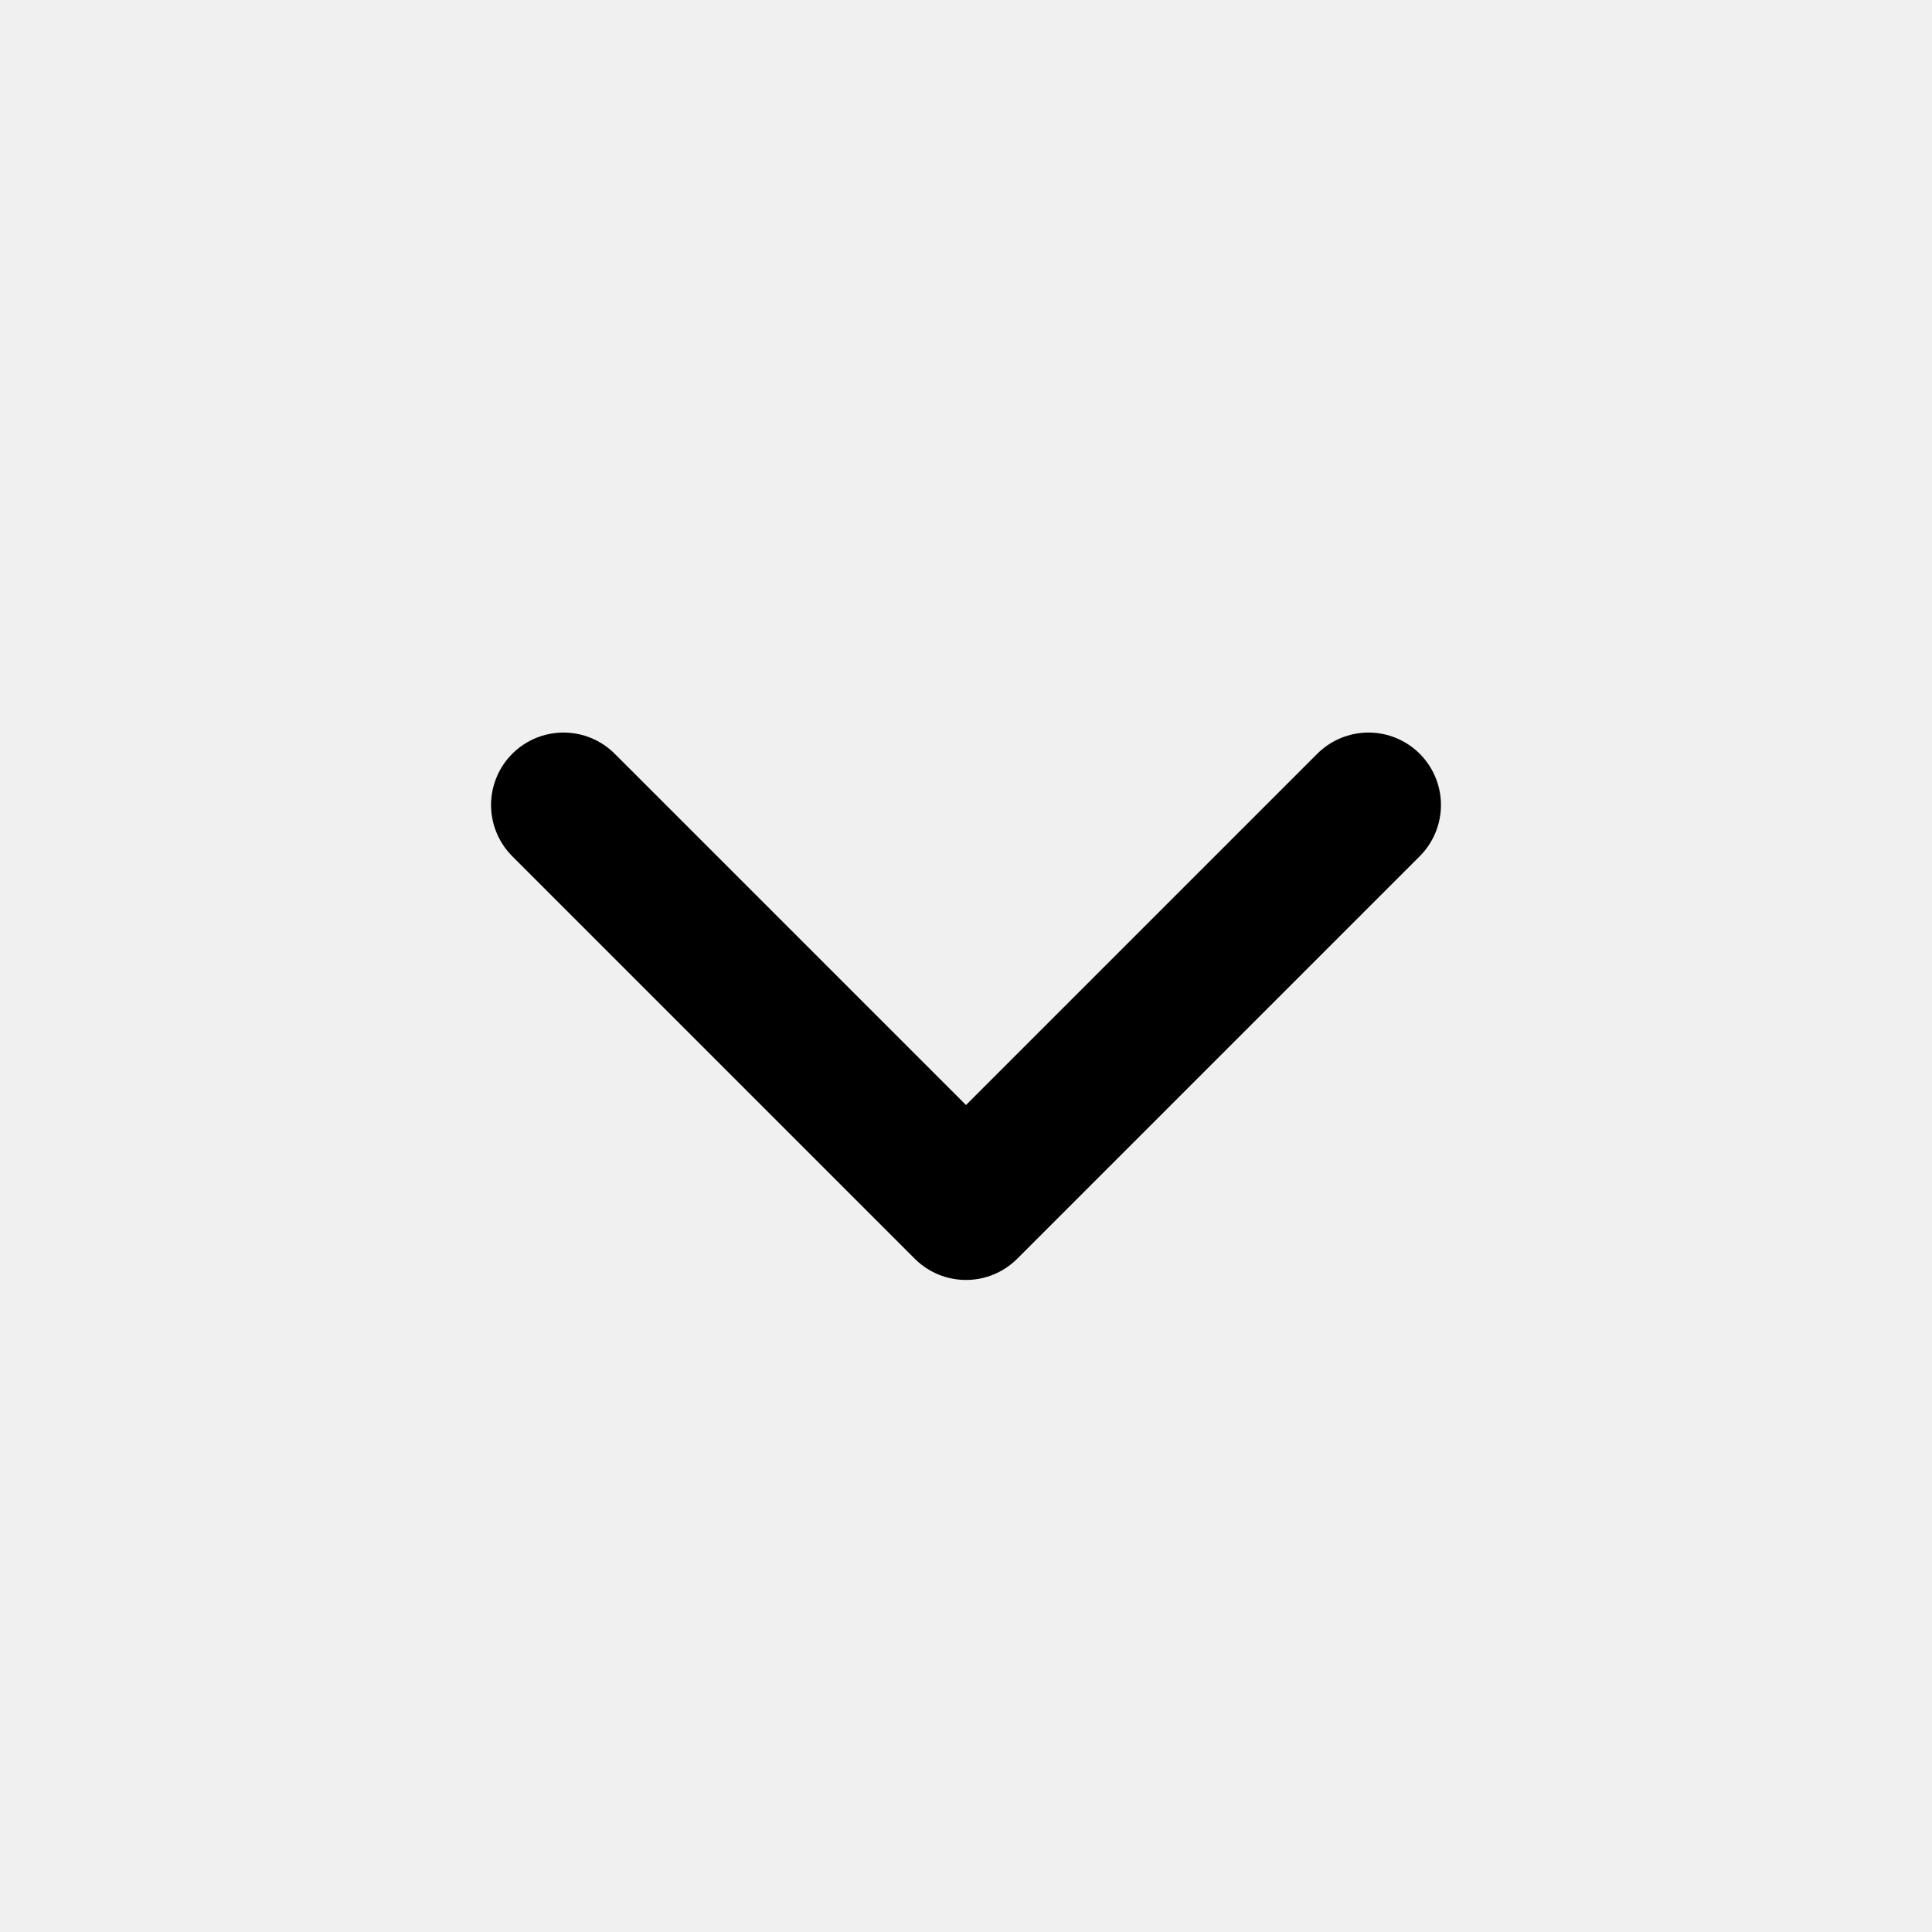
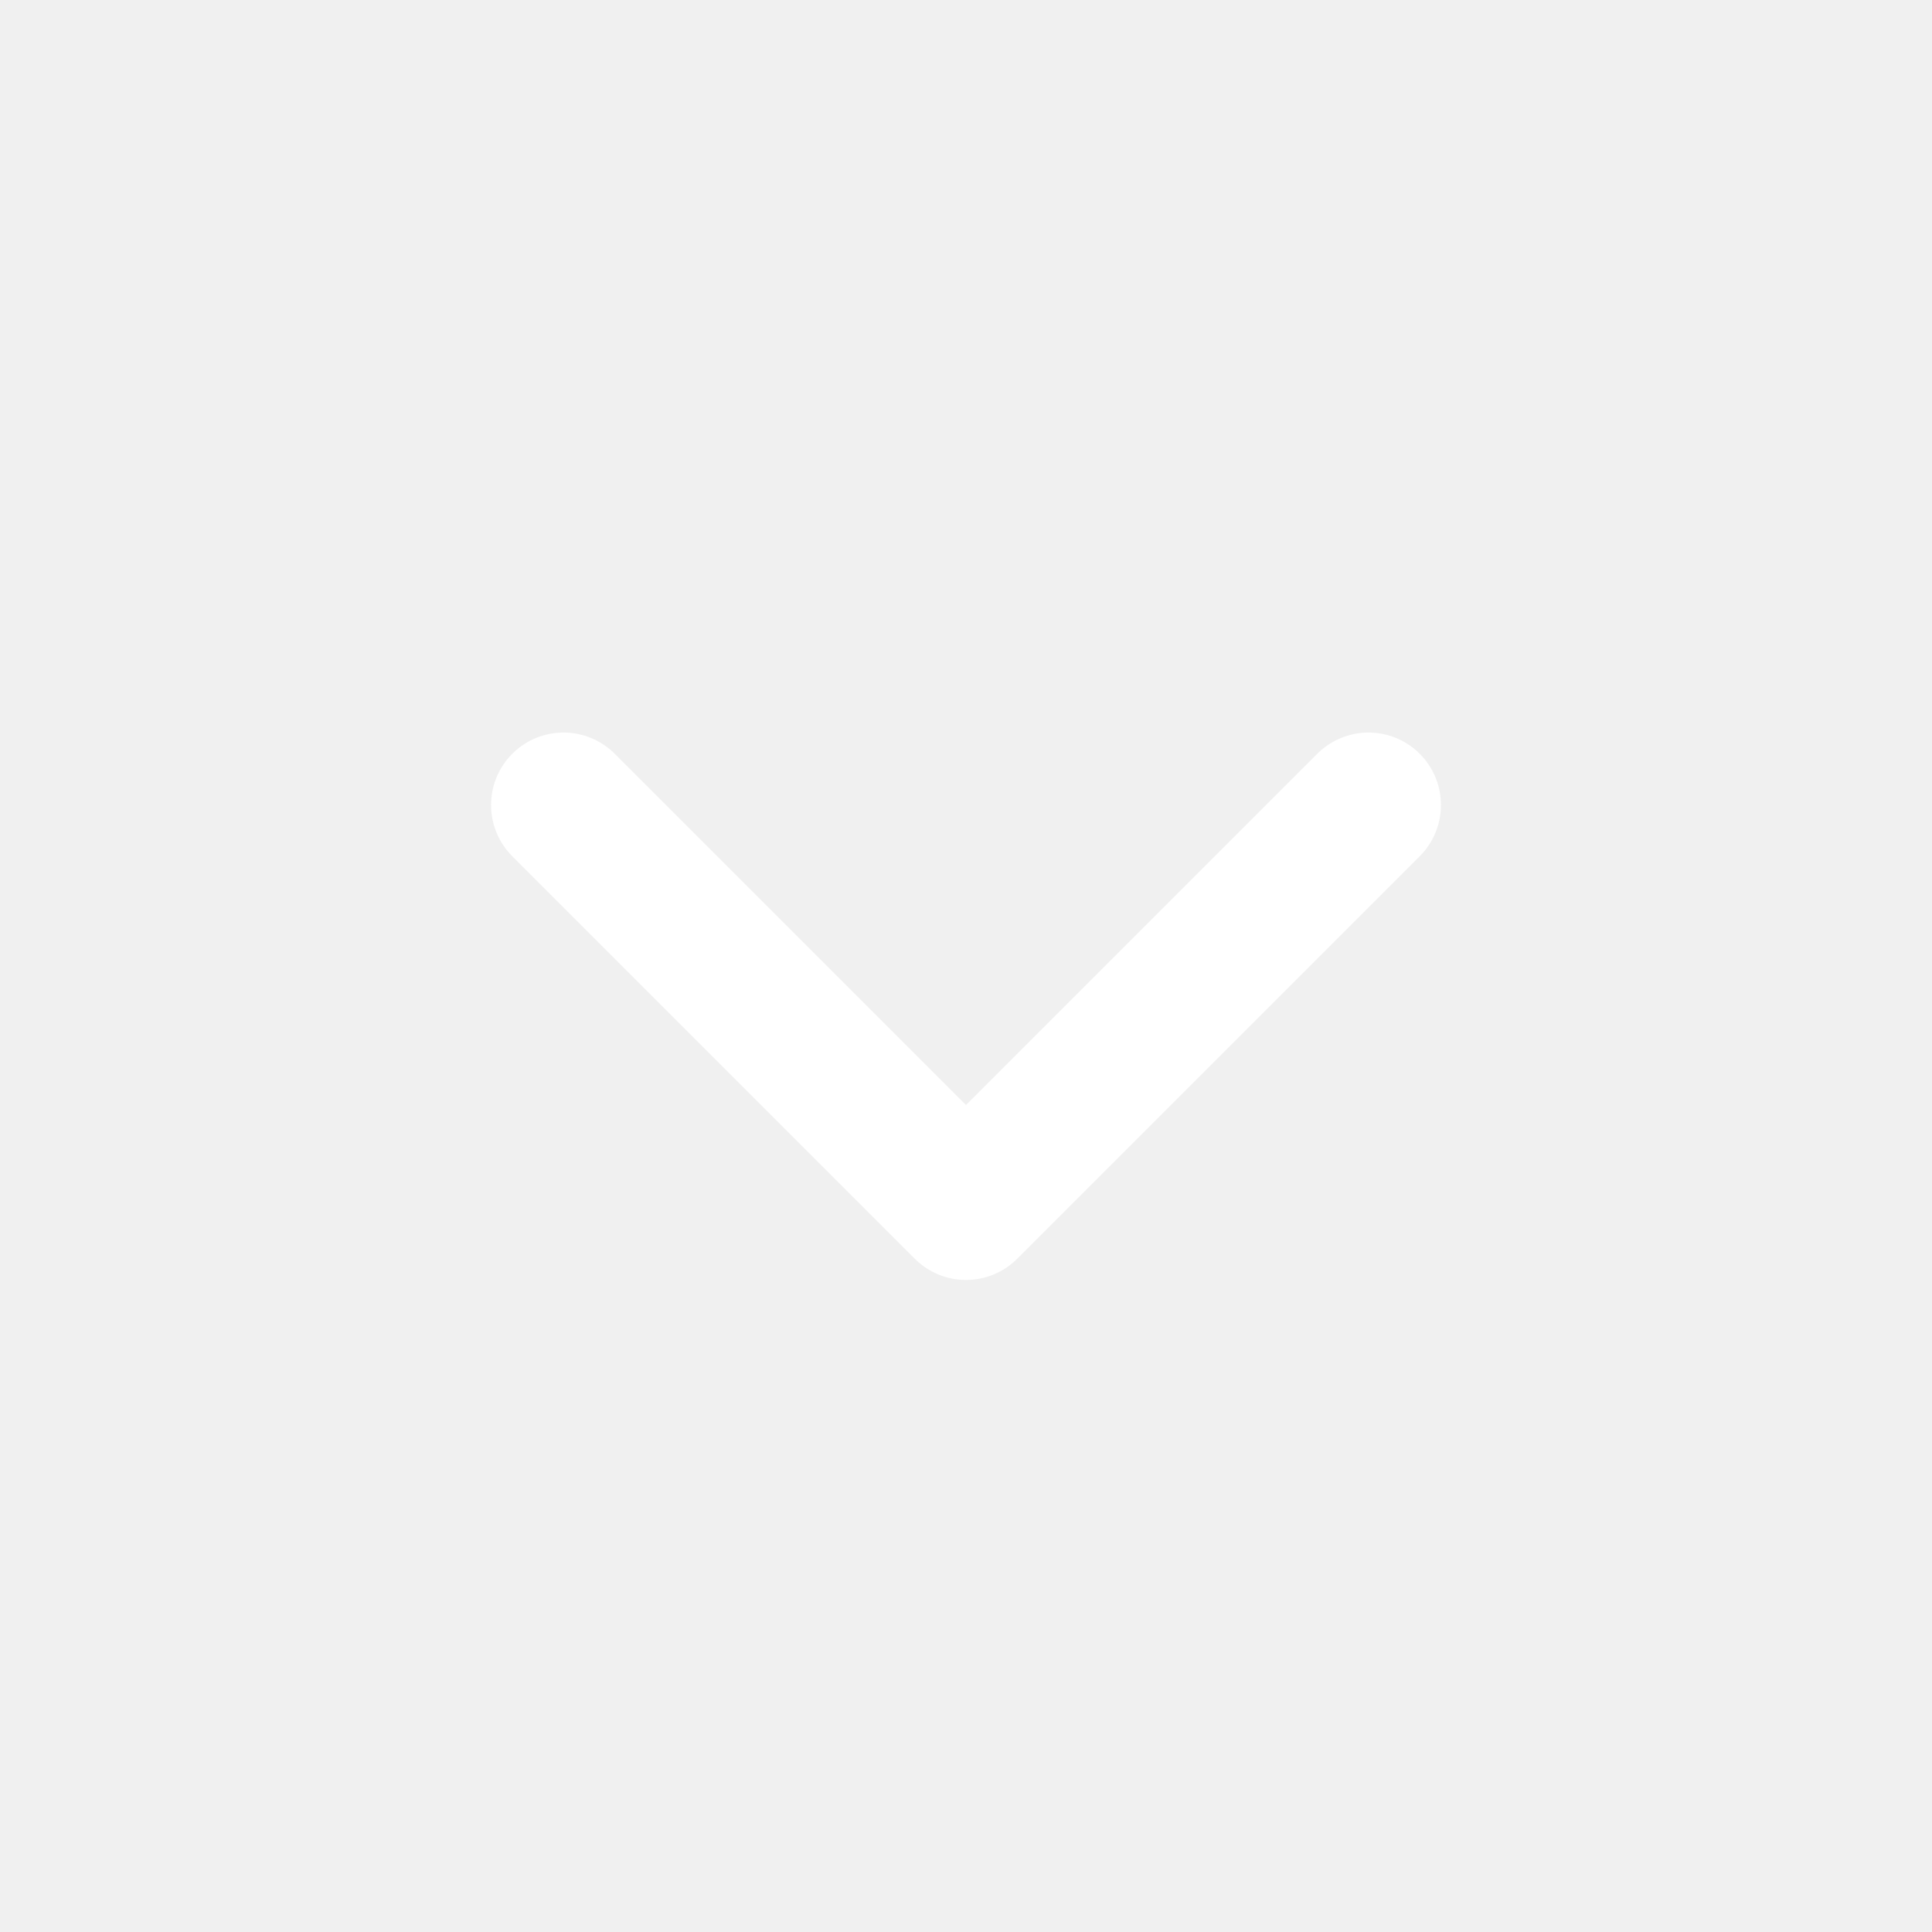
<svg xmlns="http://www.w3.org/2000/svg" width="24" height="24" viewBox="0 0 24 24">
-   <path d="m7 10 5 5 5-5" fill="none" stroke="#000" stroke-width="1.8" stroke-linecap="round" stroke-linejoin="round" />
+   <path d="m7 10 5 5 5-5" fill="none" stroke="#fff" stroke-width="1.8" stroke-linecap="round" stroke-linejoin="round" />
</svg>
